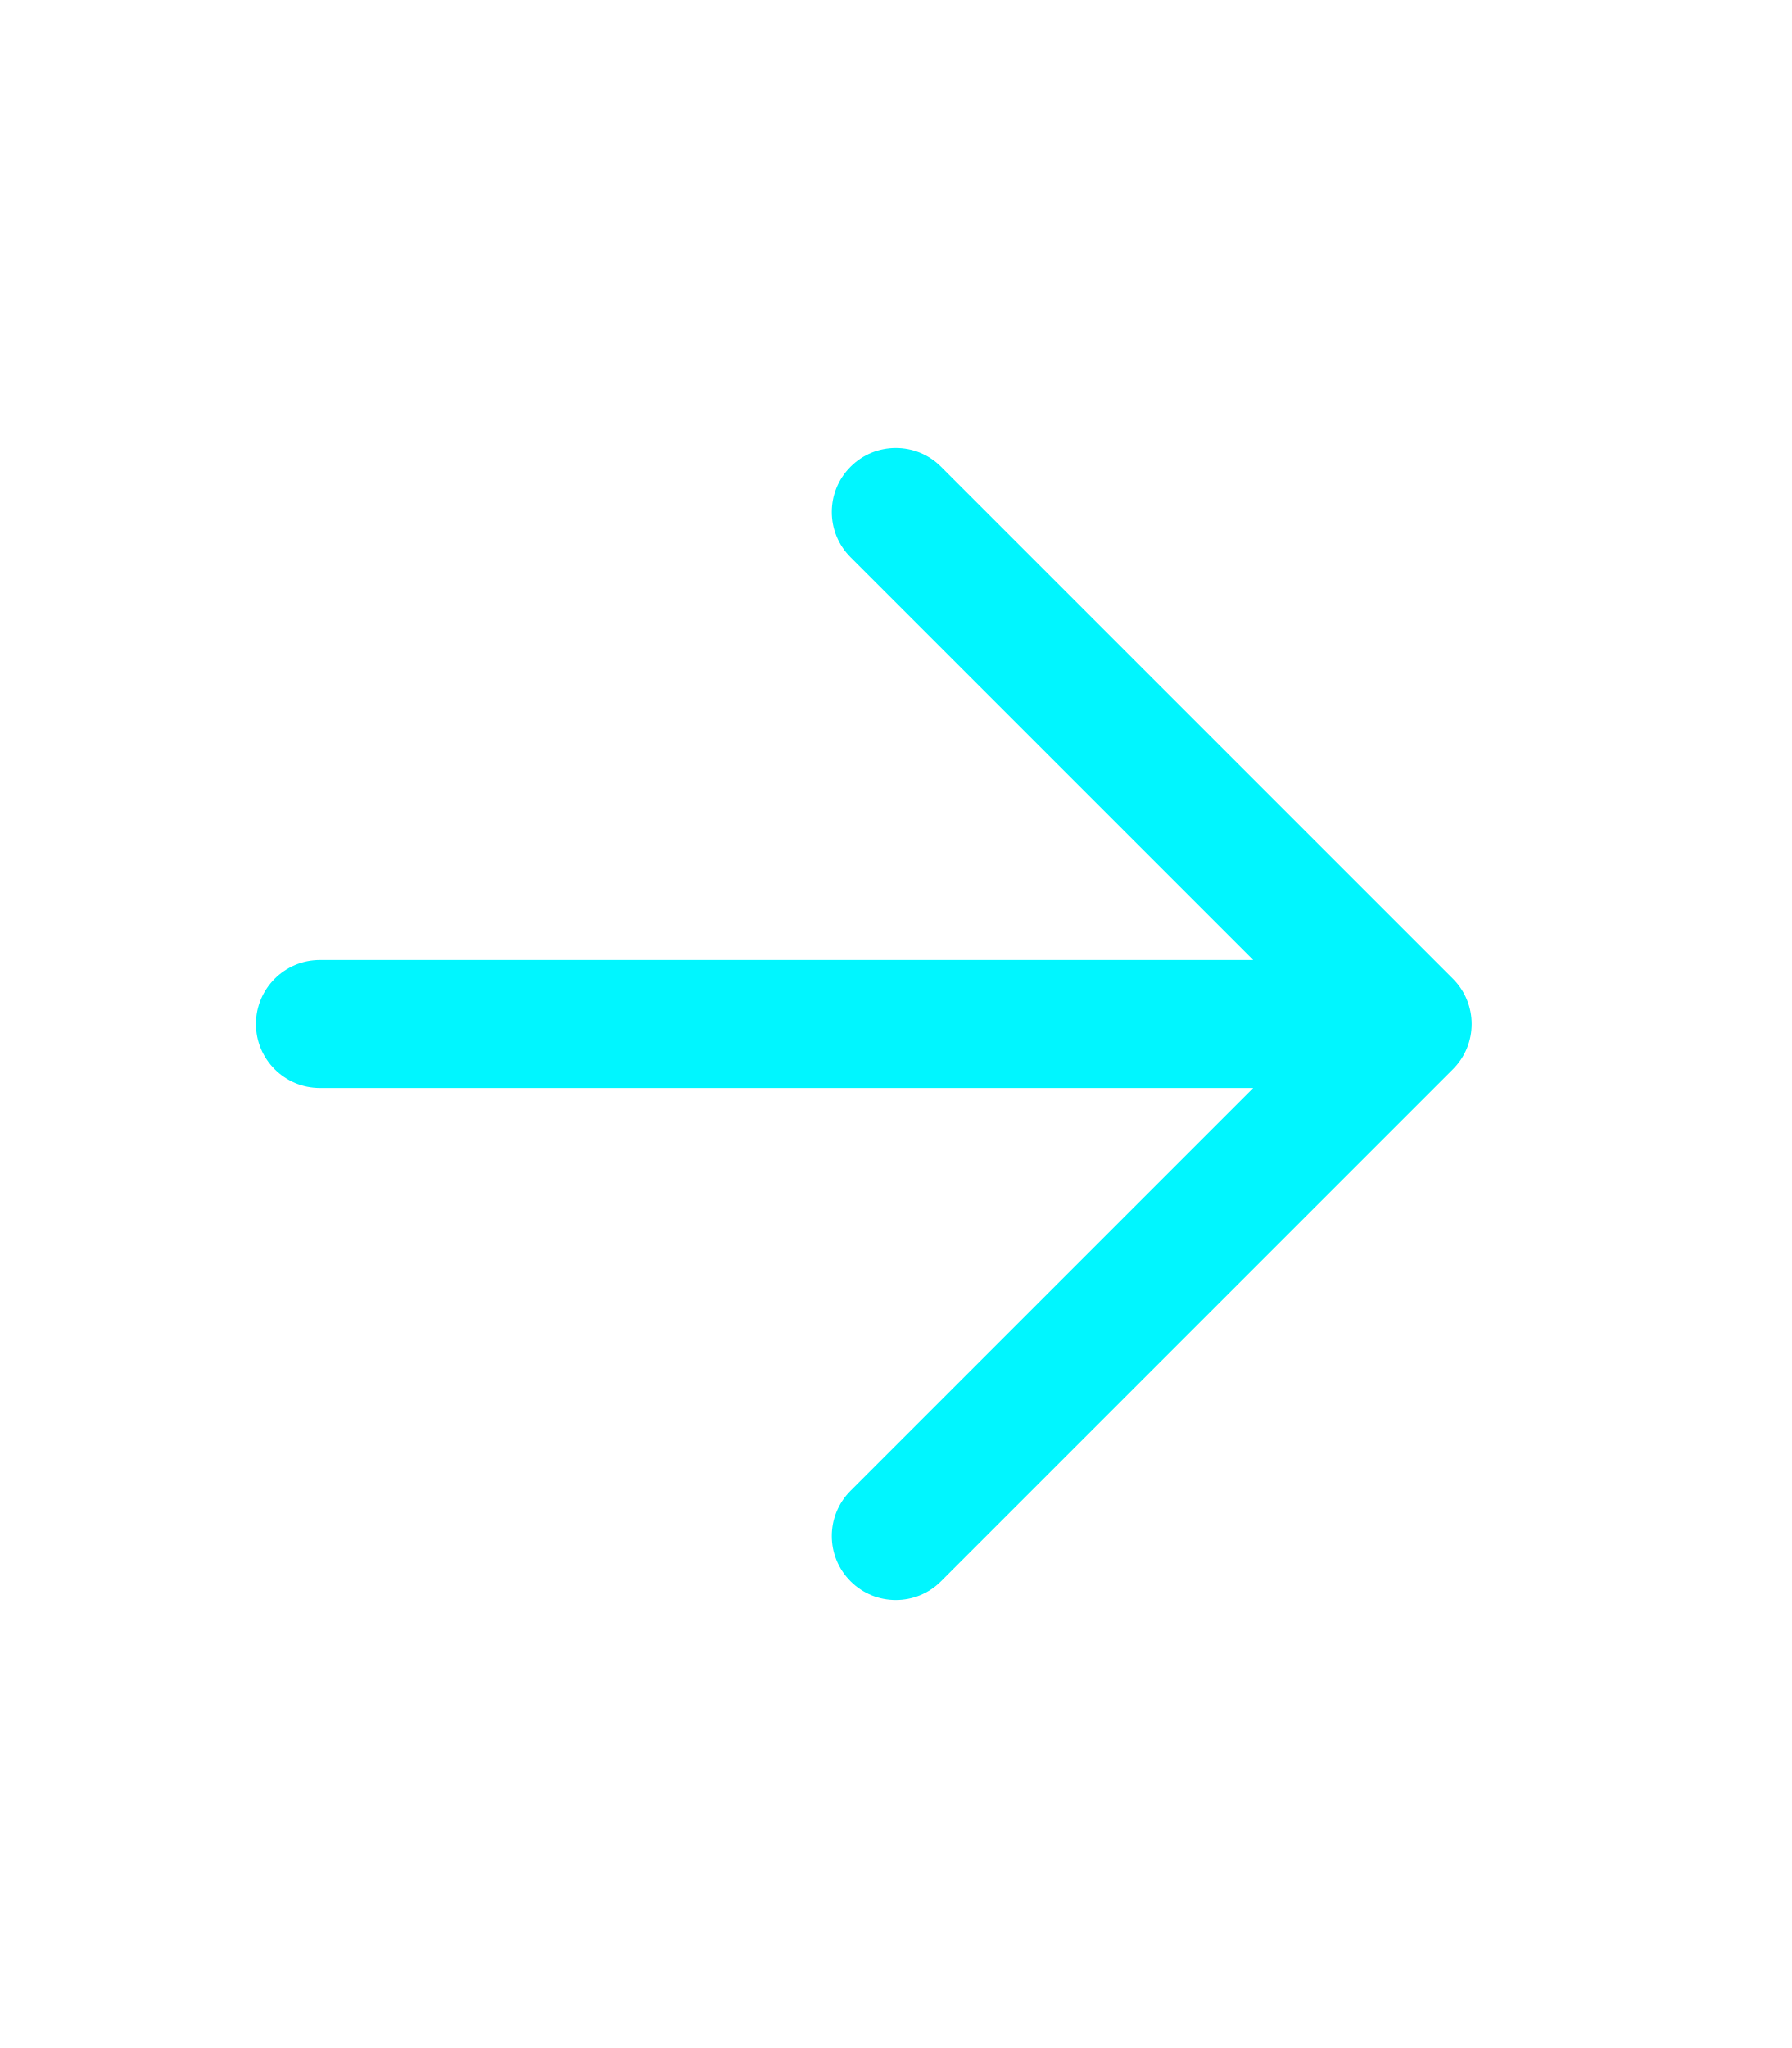
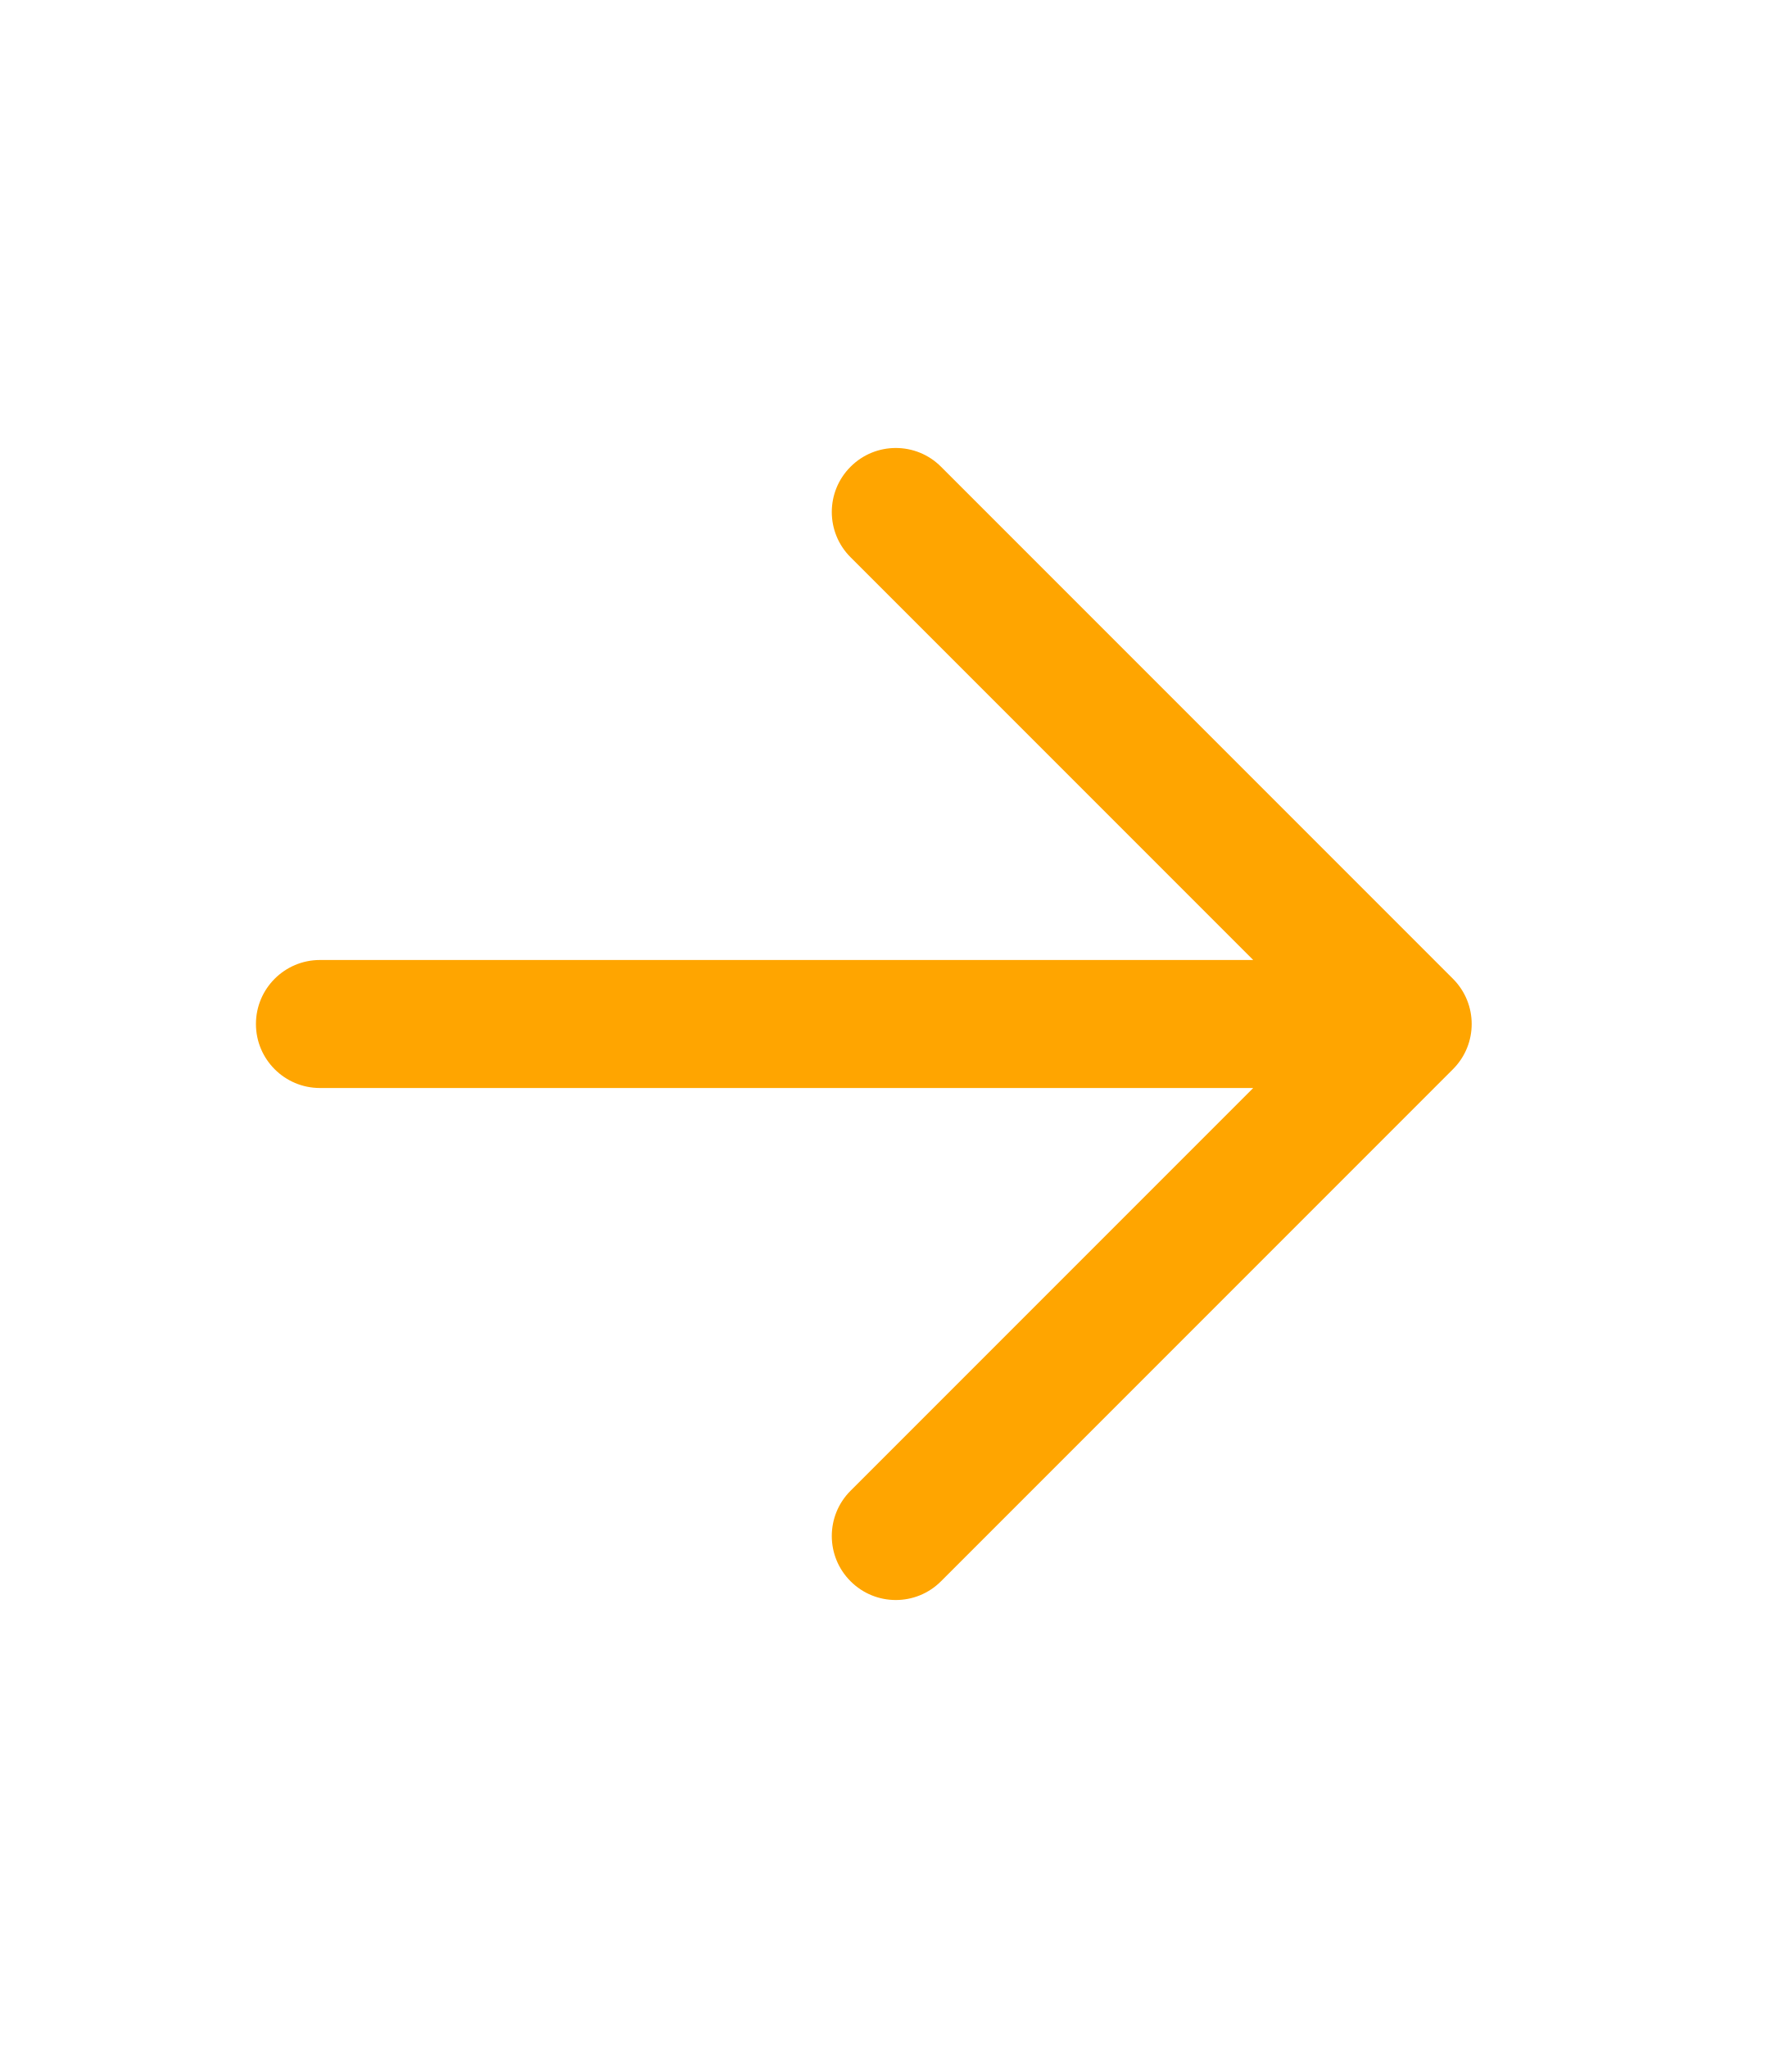
<svg xmlns="http://www.w3.org/2000/svg" width="28" height="32" viewBox="0 0 28 32" fill="none">
-   <path fill-rule="evenodd" clip-rule="evenodd" d="M4 16C4 15.448 4.448 15 5 15H19.586L13.293 8.707C12.902 8.317 12.902 7.683 13.293 7.293C13.683 6.902 14.317 6.902 14.707 7.293L22.707 15.293C23.098 15.683 23.098 16.317 22.707 16.707L14.707 24.707C14.317 25.098 13.683 25.098 13.293 24.707C12.902 24.317 12.902 23.683 13.293 23.293L19.586 17H5C4.448 17 4 16.552 4 16Z" fill="#00F6FF" />
+   <path fill-rule="evenodd" clip-rule="evenodd" d="M4 16C4 15.448 4.448 15 5 15H19.586L13.293 8.707C12.902 8.317 12.902 7.683 13.293 7.293C13.683 6.902 14.317 6.902 14.707 7.293L22.707 15.293C23.098 15.683 23.098 16.317 22.707 16.707L14.707 24.707C14.317 25.098 13.683 25.098 13.293 24.707C12.902 24.317 12.902 23.683 13.293 23.293L19.586 17H5C4.448 17 4 16.552 4 16Z" fill="#FFA500" />
</svg>
